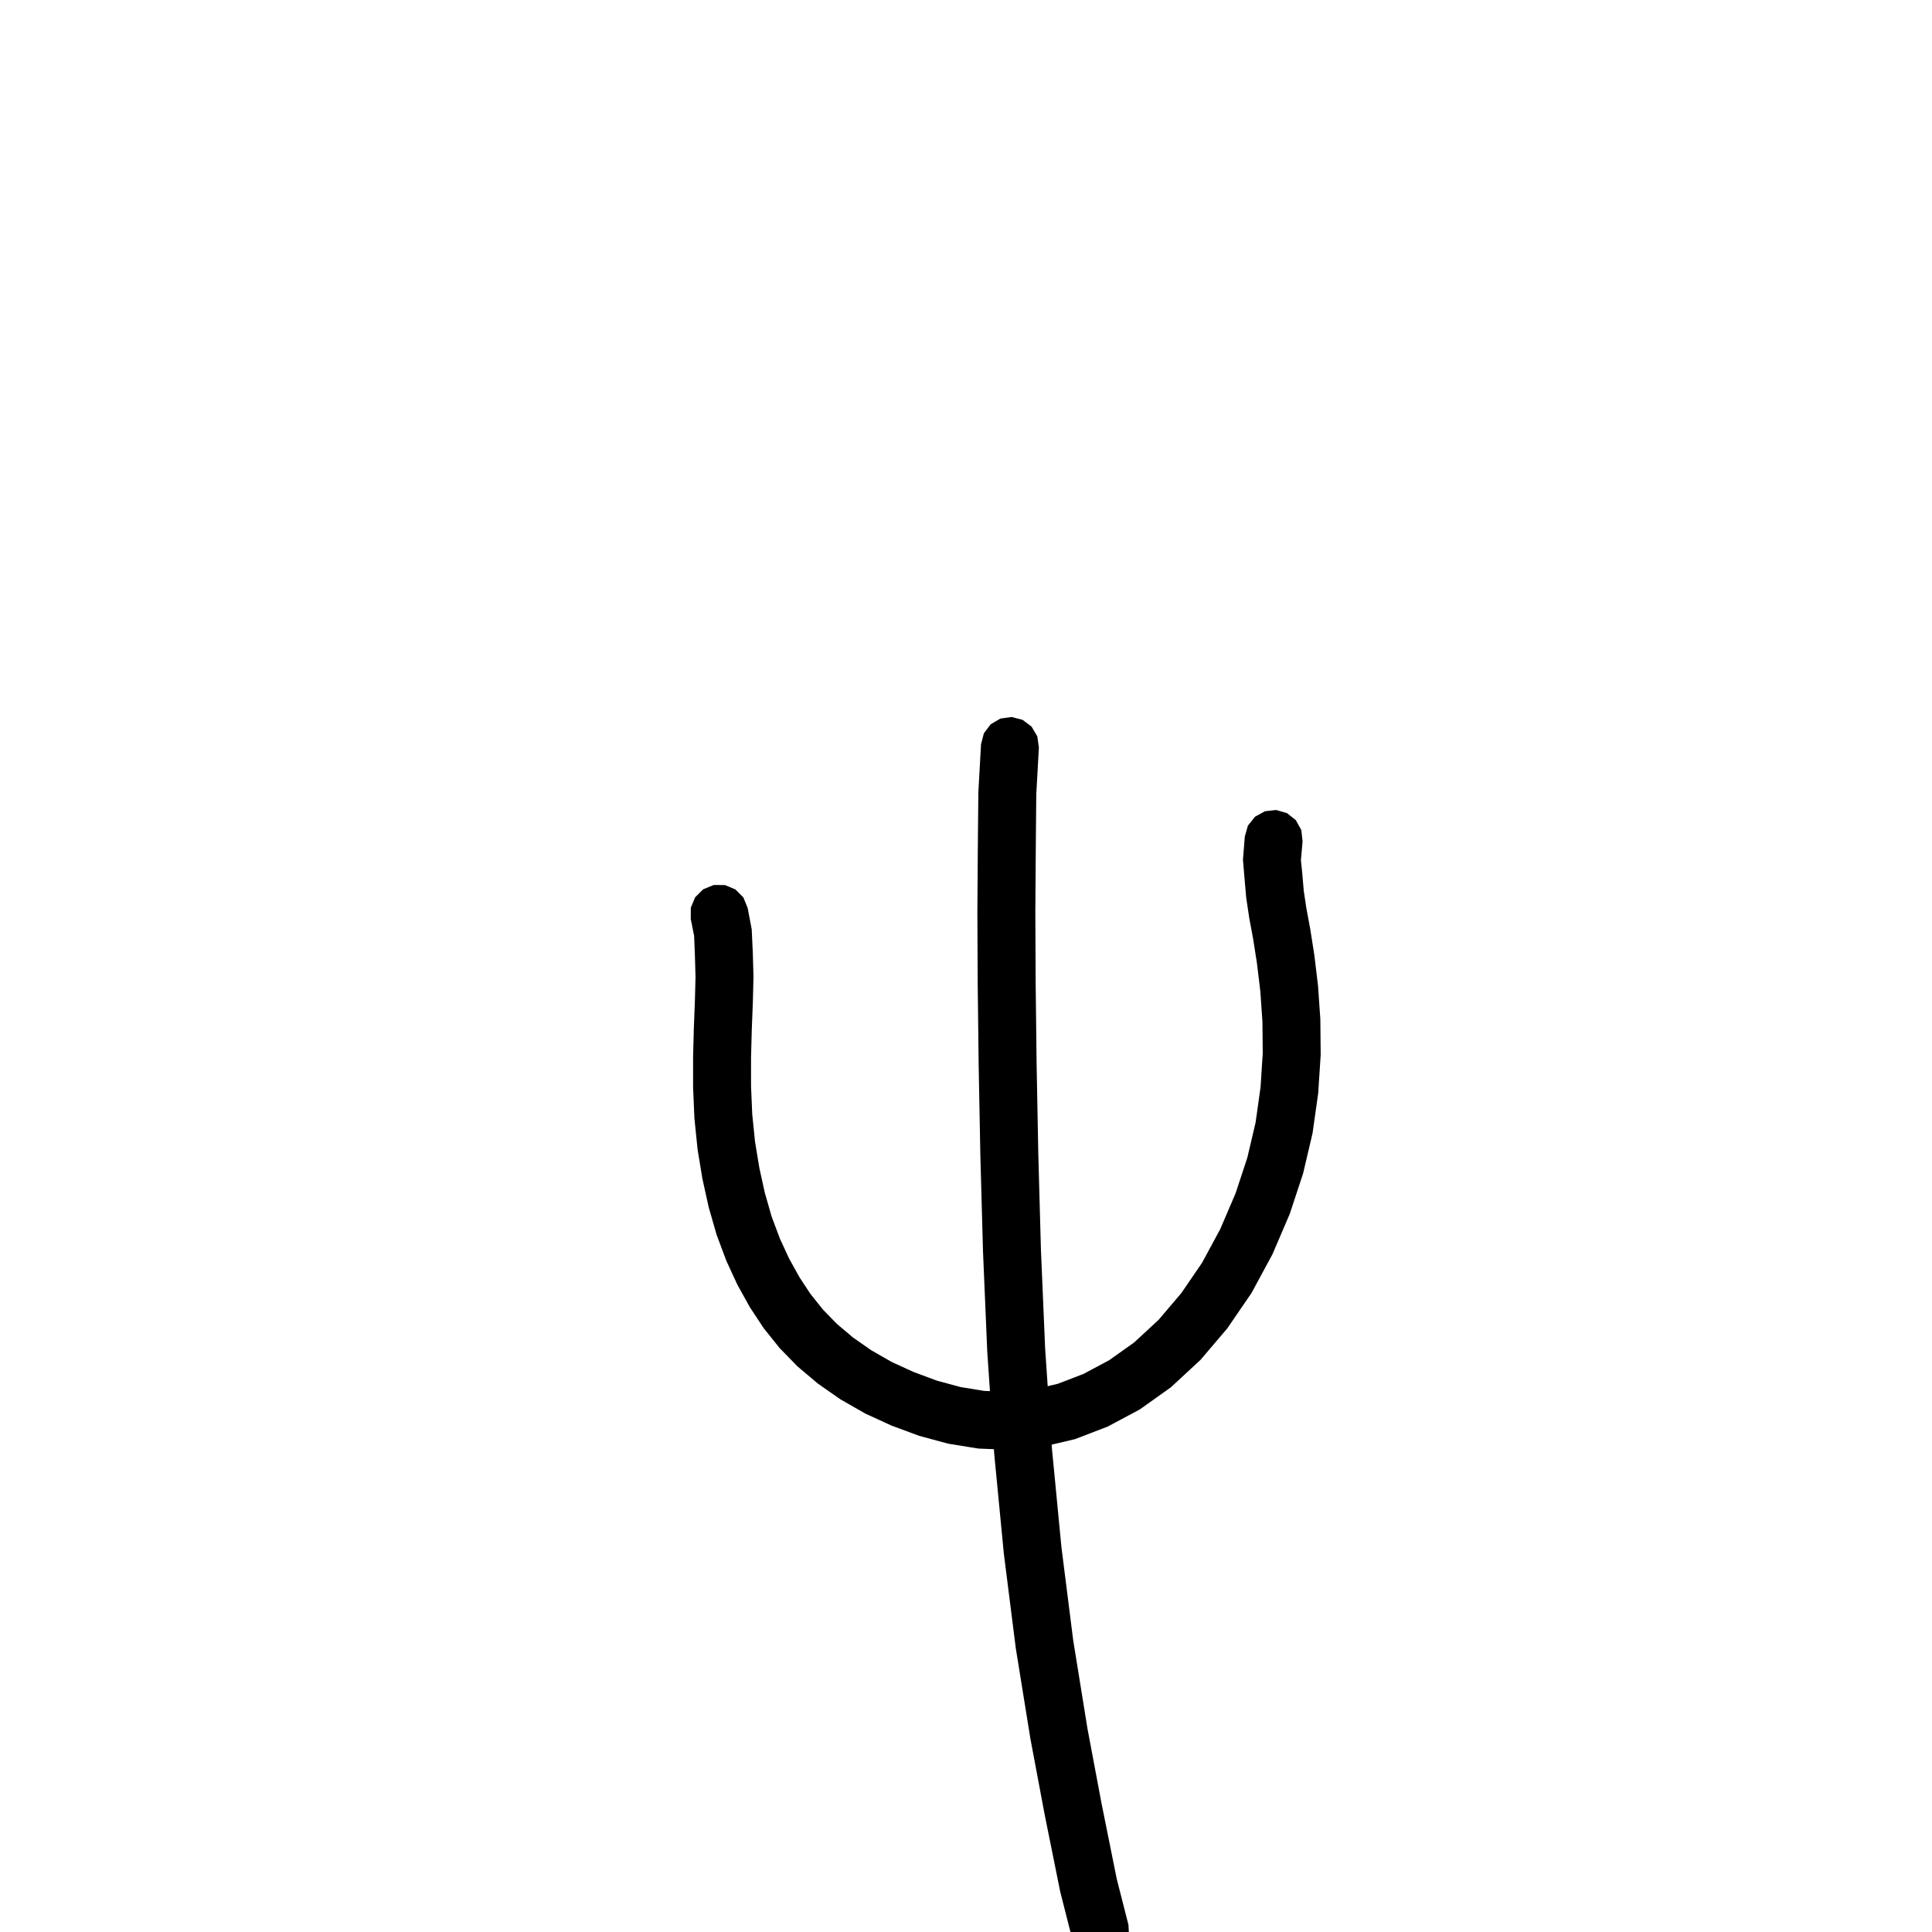
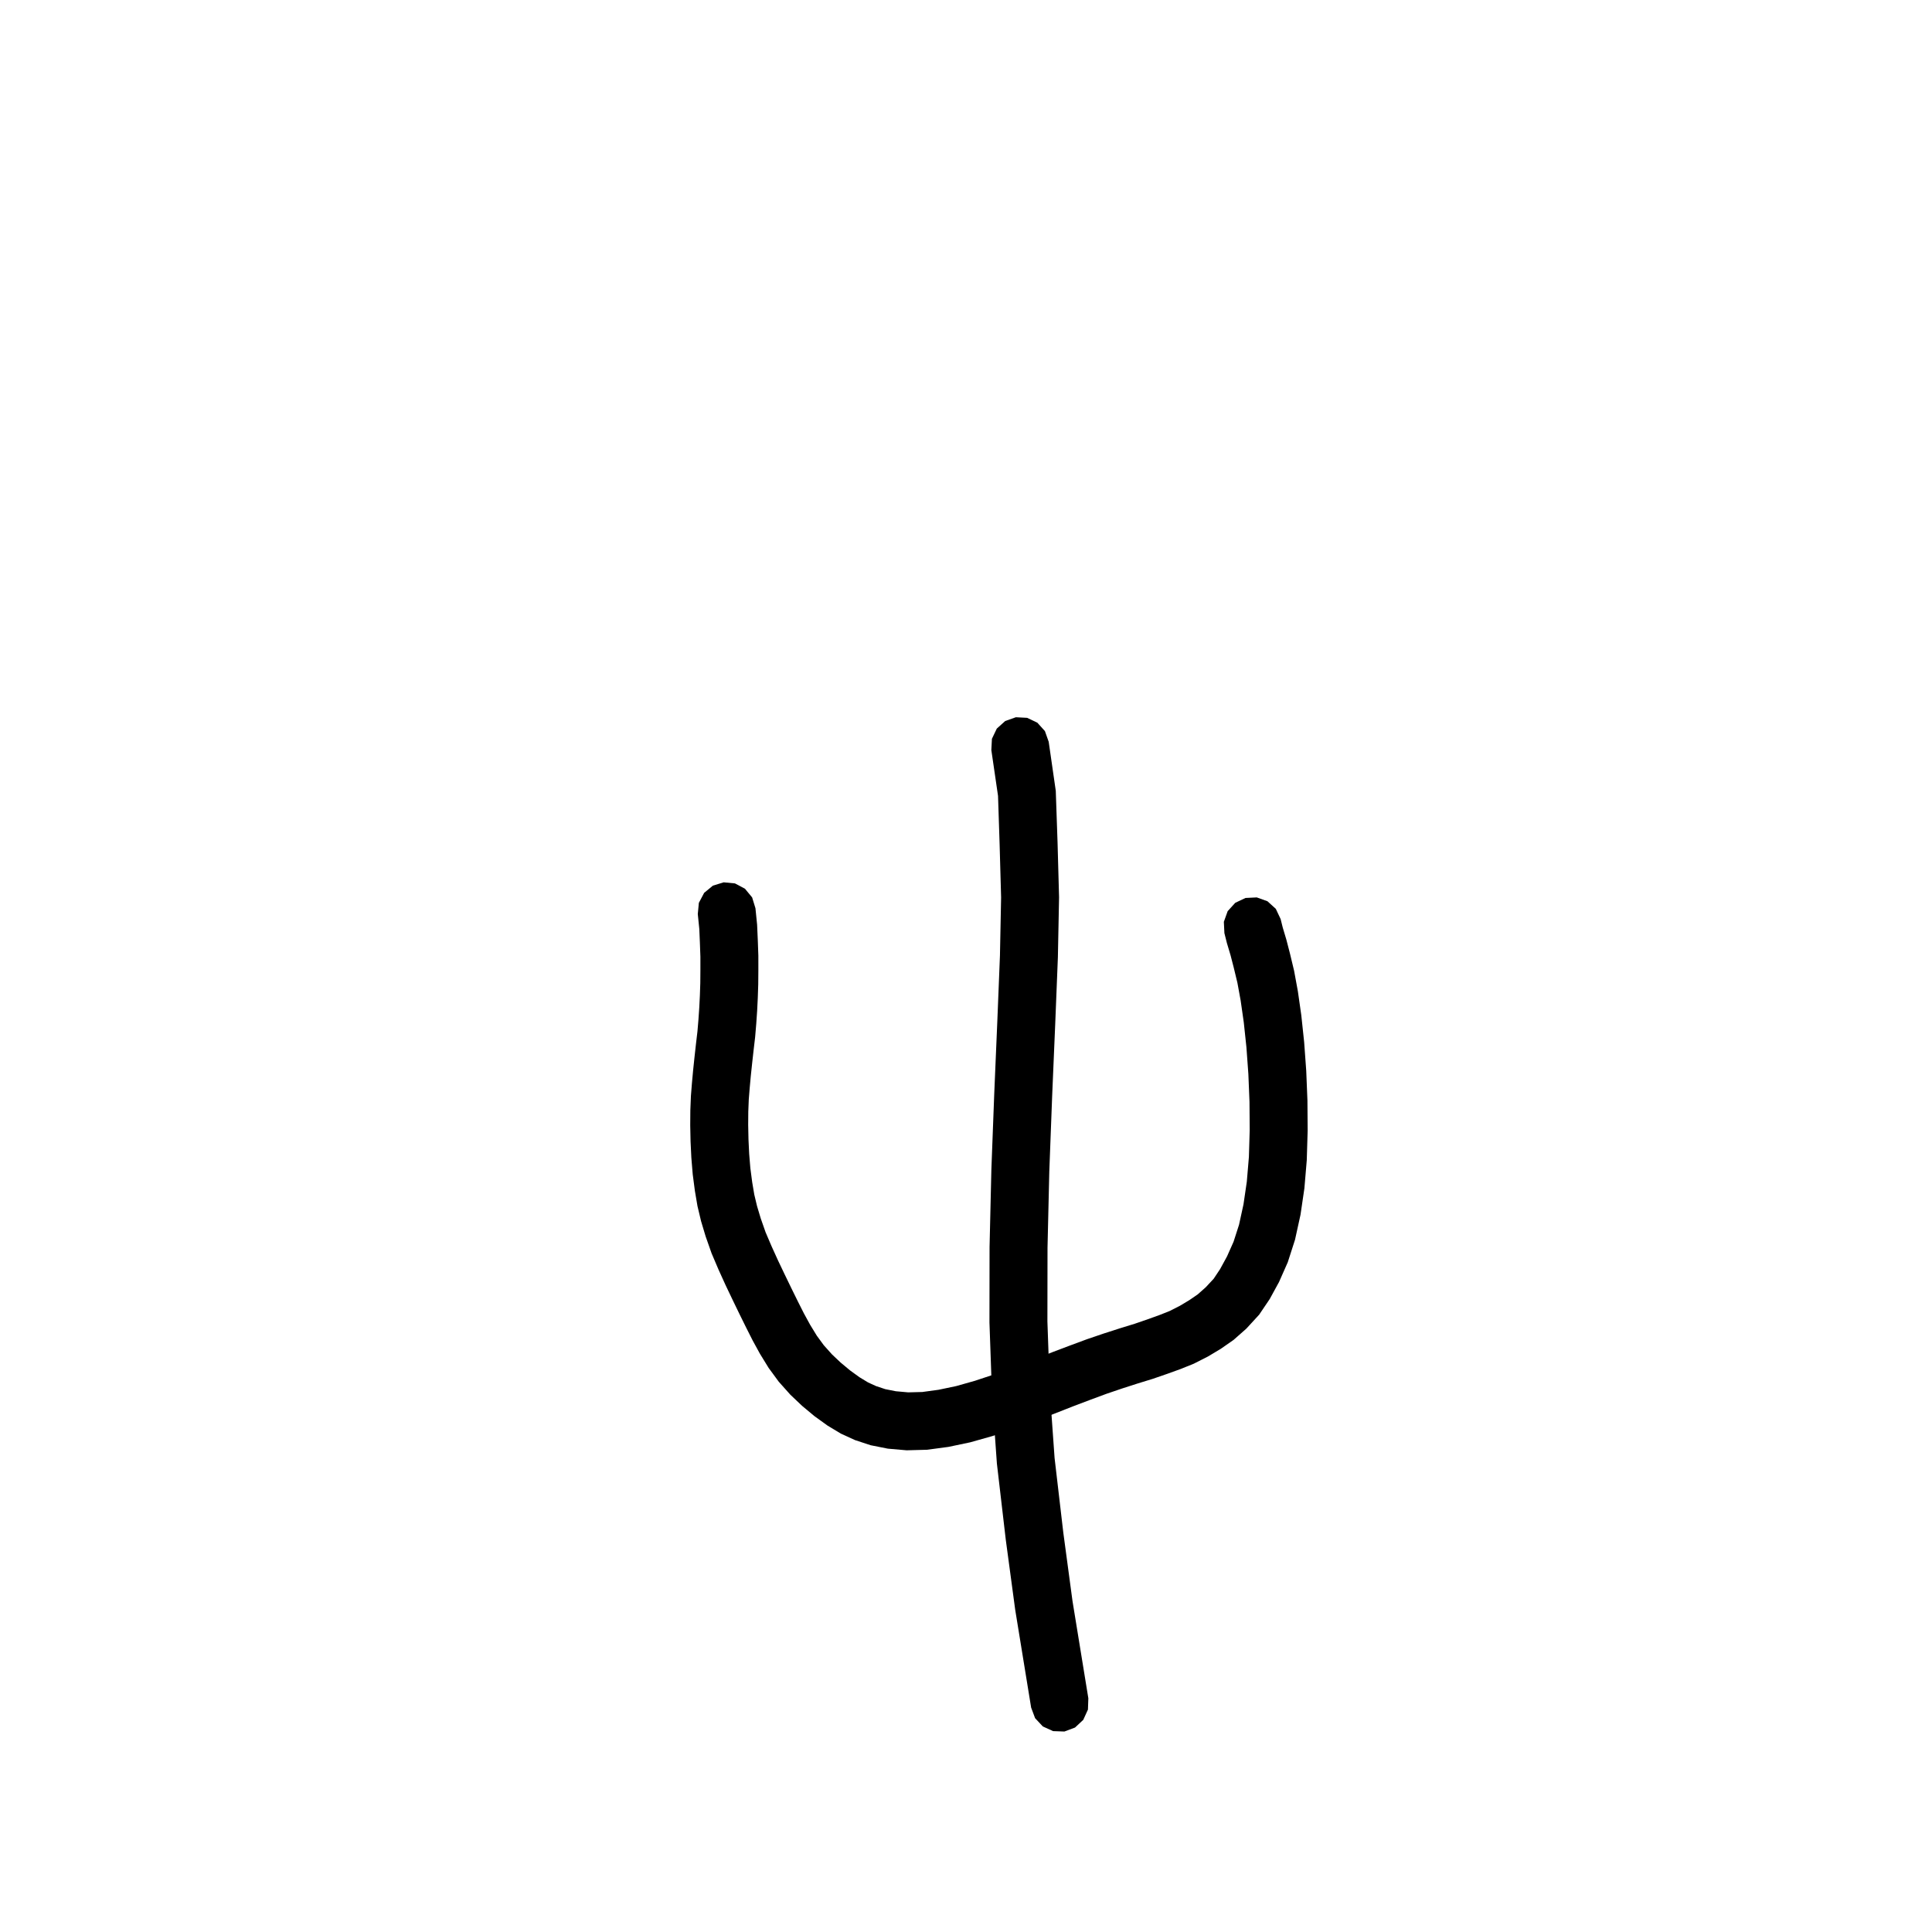
<svg xmlns="http://www.w3.org/2000/svg" viewBox="0 0 300 300" width="300" height="300">
-   <path d="M 107.26 142.698 L 107.783 145.324 L 107.904 148.31 L 108 151.677 L 107.904 155.415 L 107.739 159.656 L 107.622 164.127 L 107.623 168.879 L 107.831 173.668 L 108.318 178.459 L 109.068 183.03 L 110.045 187.454 L 111.268 191.713 L 112.785 195.774 L 114.489 199.466 L 116.427 202.966 L 118.564 206.209 L 121.051 209.32 L 123.829 212.17 L 126.98 214.829 L 130.474 217.274 L 134.375 219.504 L 138.447 221.371 L 142.742 222.959 L 147.242 224.176 L 151.915 224.931 L 156.756 225.131 L 161.778 224.681 L 166.925 223.469 L 172.008 221.515 L 176.98 218.86 L 181.81 215.423 L 186.41 211.163 L 190.585 206.255 L 194.337 200.771 L 197.588 194.757 L 200.277 188.481 L 202.34 182.229 L 203.814 175.957 L 204.69 169.744 L 205.074 163.816 L 205.023 158.273 L 204.661 153.074 L 204.097 148.358 L 203.466 144.33 L 202.858 141.057 L 202.445 138.316 L 202.213 135.6 L 202.005 133.565 L 202.264 130.636 L 202.067 128.891 L 201.217 127.355 L 199.843 126.261 L 198.156 125.775 L 196.411 125.973 L 194.875 126.823 L 193.781 128.196 L 193.295 129.883 L 193.006 133.487 L 193.248 136.394 L 193.508 139.379 L 193.984 142.555 L 194.593 145.838 L 195.18 149.579 L 195.701 153.914 L 196.03 158.622 L 196.078 163.556 L 195.738 168.818 L 194.969 174.294 L 193.679 179.782 L 191.862 185.289 L 189.484 190.844 L 186.65 196.091 L 183.428 200.799 L 179.906 204.943 L 176.117 208.452 L 172.23 211.215 L 168.256 213.335 L 164.259 214.873 L 160.327 215.799 L 156.534 216.134 L 152.821 215.977 L 149.14 215.378 L 145.482 214.386 L 141.882 213.052 L 138.487 211.498 L 135.282 209.665 L 132.461 207.691 L 129.953 205.575 L 127.798 203.364 L 125.844 200.917 L 124.132 198.315 L 122.518 195.4 L 121.097 192.322 L 119.817 188.9 L 118.77 185.247 L 117.906 181.333 L 117.241 177.28 L 116.807 173.018 L 116.621 168.685 L 116.621 164.243 L 116.734 159.948 L 116.899 155.707 L 117 151.677 L 116.898 147.987 L 116.724 144.298 L 116.095 140.985 L 115.431 139.359 L 114.196 138.112 L 112.577 137.432 L 110.821 137.423 L 109.196 138.087 L 107.948 139.323 L 107.268 140.942 Z" fill="black" fill-rule="nonzero" />
-   <path d="M 152.333 115.576 L 151.917 123.056 L 151.832 132.112 L 151.766 141.731 L 151.816 152.677 L 151.964 165.288 L 152.228 179.364 L 152.641 194.349 L 153.303 209.905 L 154.38 225.74 L 155.873 241.227 L 157.733 255.945 L 159.991 269.938 L 162.223 281.812 L 164.623 293.712 L 166.221 300 L 175.284 300 L 175.226 298.89 L 173.41 291.764 L 171.057 280.09 L 168.858 268.399 L 166.642 254.667 L 164.818 240.235 L 163.35 225.004 L 162.289 209.408 L 161.635 194.032 L 161.226 179.154 L 160.963 165.149 L 160.816 152.601 L 160.766 141.738 L 160.832 132.184 L 160.912 123.328 L 161.319 116.078 L 161.073 114.339 L 160.18 112.827 L 158.777 111.772 L 157.077 111.334 L 155.338 111.58 L 153.826 112.473 L 152.771 113.876 Z" fill="black" fill-rule="nonzero" />
+   <path d="M 108.352 141.938 L 108.588 144.249 L 108.678 146.368 L 108.757 148.553 L 108.757 150.59 L 108.741 152.656 L 108.678 154.554 L 108.584 156.435 L 108.457 158.284 L 108.302 160.135 L 108.078 162.034 L 107.845 164.128 L 107.627 166.201 L 107.441 168.217 L 107.284 170.193 L 107.195 172.419 L 107.178 174.73 L 107.23 177.24 L 107.352 179.767 L 107.565 182.338 L 107.901 184.911 L 108.304 187.283 L 108.863 189.626 L 109.572 191.99 L 110.493 194.609 L 111.572 197.144 L 112.663 199.545 L 113.707 201.734 L 114.788 203.969 L 115.841 206.104 L 116.856 208.115 L 117.999 210.204 L 119.355 212.412 L 120.93 214.558 L 122.723 216.566 L 124.544 218.295 L 126.481 219.909 L 128.483 221.353 L 130.57 222.611 L 132.755 223.613 L 135.196 224.416 L 137.862 224.946 L 140.779 225.202 L 143.957 225.117 L 147.264 224.674 L 150.633 223.968 L 154.035 223.01 L 157.431 221.884 L 160.681 220.674 L 163.714 219.519 L 166.606 218.38 L 169.292 217.363 L 171.819 216.427 L 174.243 215.603 L 176.615 214.84 L 178.975 214.114 L 181.249 213.33 L 183.326 212.58 L 185.373 211.754 L 187.568 210.639 L 189.56 209.447 L 191.551 208.06 L 193.534 206.307 L 195.521 204.143 L 197.158 201.719 L 198.611 199.061 L 199.965 195.997 L 201.091 192.5 L 201.944 188.615 L 202.547 184.51 L 202.914 180.153 L 203.052 175.567 L 203.018 170.884 L 202.832 166.284 L 202.509 161.827 L 202.065 157.647 L 201.531 153.917 L 200.95 150.753 L 200.304 148.06 L 199.746 145.909 L 199.182 144.022 L 198.856 142.71 L 198.106 141.122 L 196.805 139.942 L 195.152 139.35 L 193.399 139.436 L 191.811 140.186 L 190.631 141.486 L 190.039 143.139 L 190.124 144.893 L 190.511 146.432 L 191.076 148.322 L 191.571 150.233 L 192.142 152.601 L 192.646 155.352 L 193.133 158.75 L 193.544 162.623 L 193.846 166.79 L 194.021 171.099 L 194.053 175.467 L 193.928 179.648 L 193.605 183.487 L 193.089 187.008 L 192.396 190.179 L 191.548 192.812 L 190.533 195.093 L 189.454 197.067 L 188.459 198.564 L 187.222 199.892 L 185.982 200.99 L 184.683 201.883 L 183.222 202.758 L 181.634 203.567 L 180.128 204.167 L 178.257 204.842 L 176.19 205.555 L 173.912 206.255 L 171.414 207.059 L 168.806 207.946 L 166.136 208.935 L 163.361 209.985 L 160.463 211.126 L 157.51 212.252 L 154.444 213.394 L 151.393 214.406 L 148.479 215.23 L 145.729 215.806 L 143.214 216.148 L 141.03 216.205 L 139.112 216.033 L 137.469 215.708 L 136.028 215.229 L 134.792 214.663 L 133.458 213.854 L 132.006 212.803 L 130.521 211.566 L 129.185 210.302 L 127.919 208.888 L 126.83 207.4 L 125.784 205.688 L 124.822 203.928 L 123.896 202.09 L 122.876 200.02 L 121.819 197.836 L 120.823 195.749 L 119.809 193.517 L 118.882 191.349 L 118.126 189.192 L 117.552 187.281 L 117.124 185.489 L 116.803 183.585 L 116.514 181.383 L 116.332 179.179 L 116.224 176.93 L 116.178 174.665 L 116.193 172.628 L 116.269 170.721 L 116.408 168.991 L 116.583 167.087 L 116.793 165.097 L 117.02 163.057 L 117.257 161.037 L 117.431 158.968 L 117.568 156.968 L 117.67 154.928 L 117.739 152.835 L 117.757 150.625 L 117.756 148.386 L 117.671 146.01 L 117.564 143.59 L 117.306 141.031 L 116.792 139.352 L 115.674 137.998 L 114.123 137.175 L 112.375 137.008 L 110.697 137.522 L 109.342 138.64 L 108.519 140.191 Z" fill="black" fill-rule="nonzero" />
+   <path d="M 153.935 116.473 L 154.974 123.585 L 155.222 131.145 L 155.451 139.359 L 155.272 148.368 L 154.862 158.618 L 154.385 169.849 L 153.94 181.616 L 153.658 193.635 L 153.642 205.348 L 154.042 216.664 L 154.797 227.26 L 156.176 239.081 L 157.639 249.956 L 160.114 265.152 L 160.729 266.797 L 161.927 268.081 L 163.525 268.809 L 165.279 268.87 L 166.924 268.255 L 168.208 267.058 L 168.936 265.46 L 168.997 263.705 L 166.538 248.611 L 165.107 237.962 L 163.756 226.406 L 163.03 216.191 L 162.641 205.198 L 162.658 193.748 L 162.935 181.891 L 163.378 170.21 L 163.855 158.989 L 164.268 148.642 L 164.451 139.334 L 164.218 130.87 L 163.94 122.798 L 162.841 115.18 L 162.255 113.525 L 161.08 112.221 L 159.495 111.465 L 157.742 111.374 L 156.087 111.96 L 154.782 113.135 L 154.026 114.72 Z" fill="black" fill-rule="nonzero" />
</svg>
